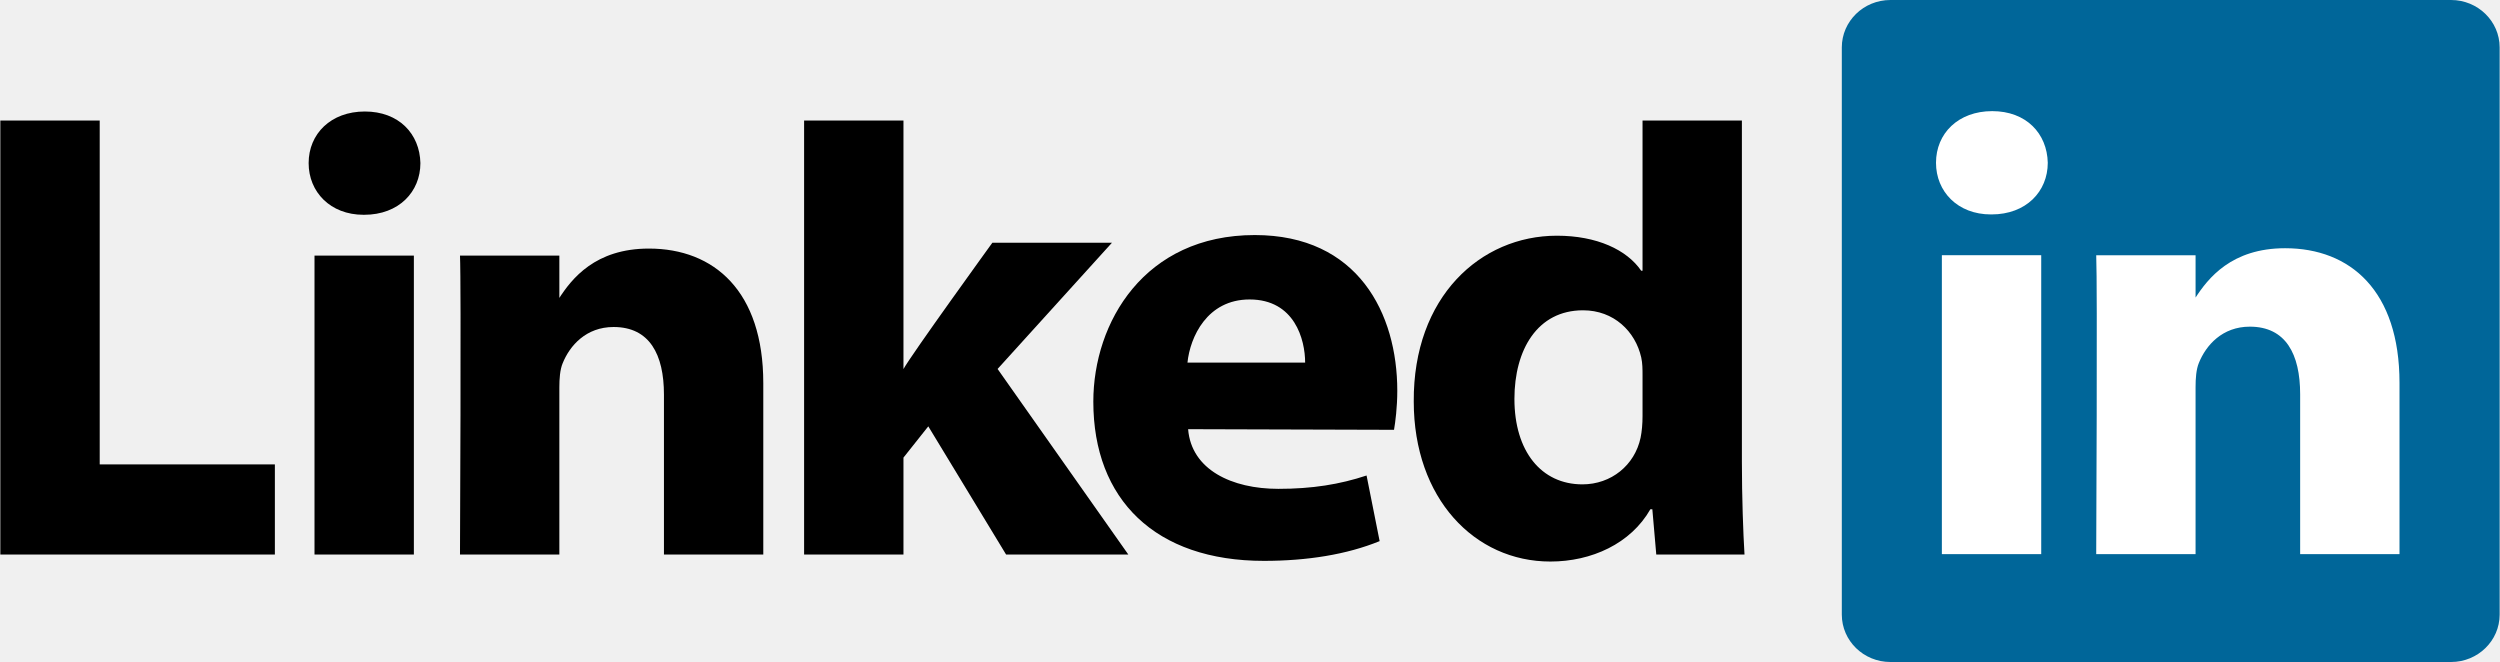
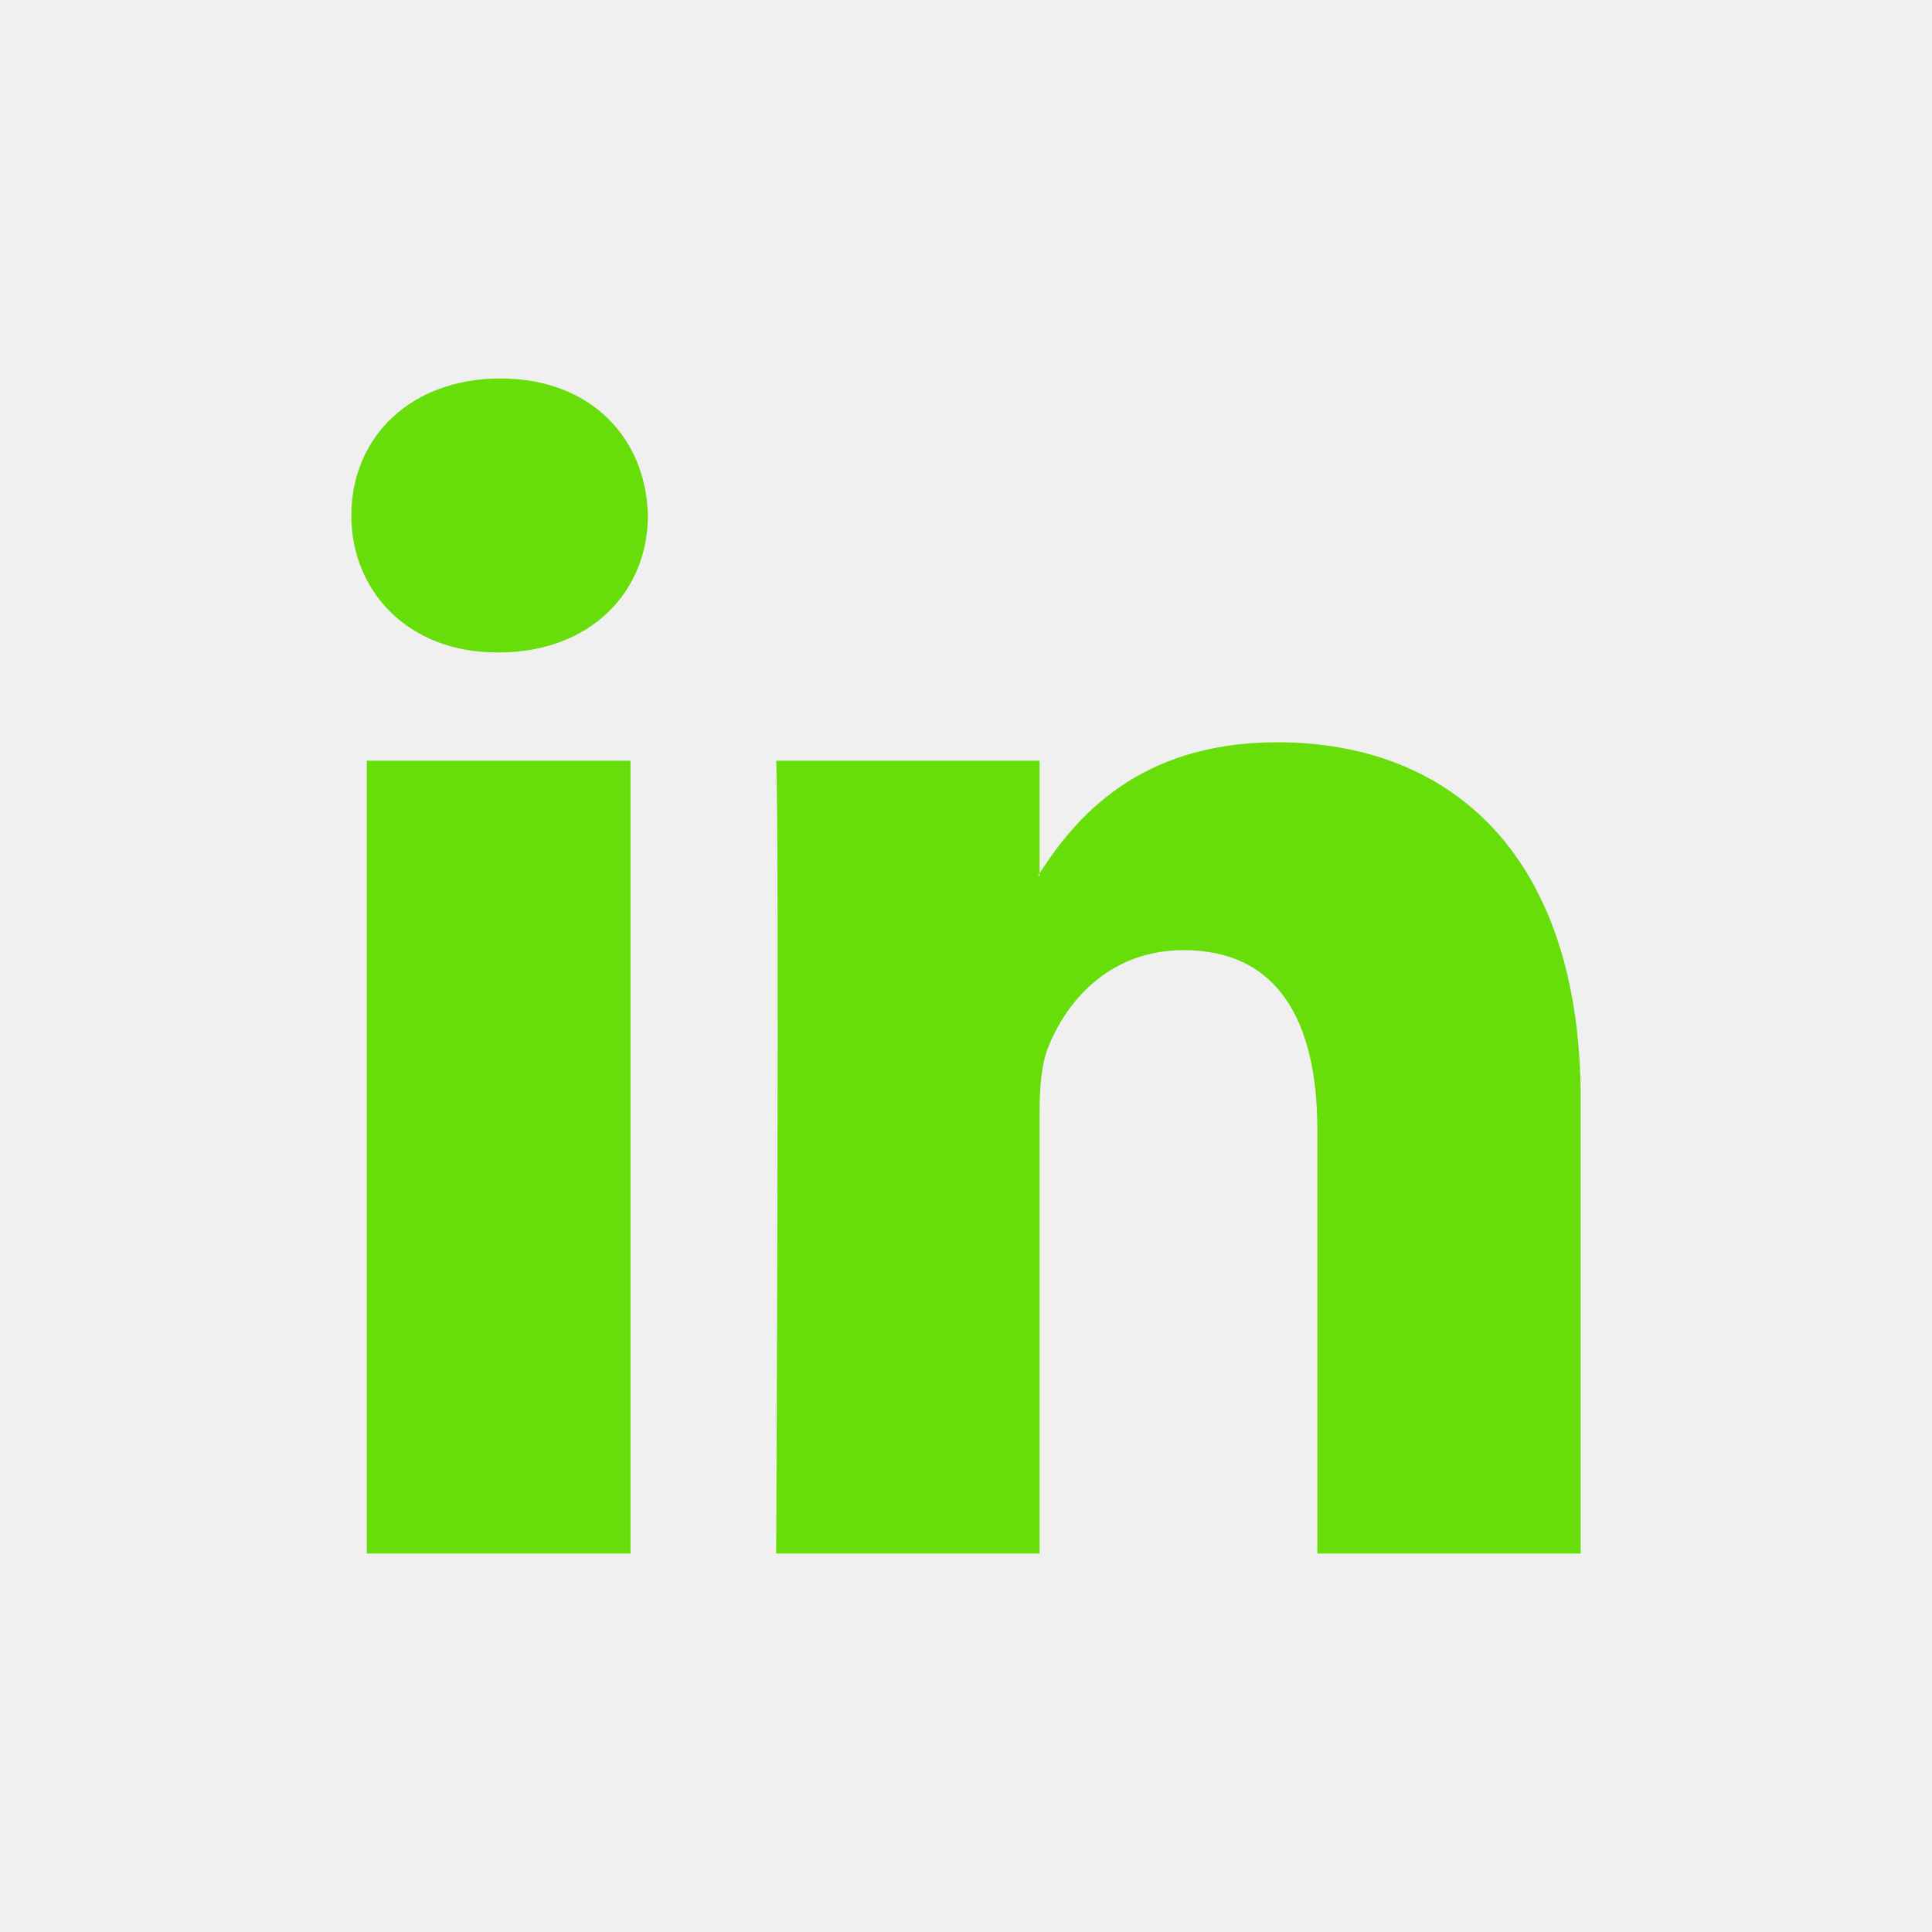
- <svg xmlns="http://www.w3.org/2000/svg" width="2500" height="662" viewBox="1.786 1.783 287.865 76.248">
-   <path d="M213.882 7.245c0-3.015 2.508-5.462 5.6-5.462h64.568c3.093 0 5.6 2.447 5.6 5.462V72.57c0 3.016-2.507 5.461-5.6 5.461h-64.568c-3.092 0-5.6-2.445-5.6-5.46V7.244z" fill="#069" />
-   <path d="M1.785 65.652h31.62V55.27H13.23V15.665H1.785v49.987zM49.414 65.652v-34.43H37.97v34.43h11.444zm-5.721-39.13c3.99 0 6.474-2.644 6.474-5.95-.074-3.378-2.484-5.947-6.398-5.947-3.915 0-6.475 2.57-6.475 5.947 0 3.306 2.484 5.95 6.324 5.95h.075zM54.727 65.652h11.444V46.424c0-1.029.074-2.058.377-2.791.826-2.056 2.709-4.186 5.871-4.186 4.142 0 5.799 3.158 5.799 7.784v18.42H89.66V45.91c0-10.576-5.646-15.497-13.176-15.497-6.173 0-8.884 3.451-10.39 5.802h.077v-4.993H54.727c.151 3.231 0 34.43 0 34.43zM105.805 15.665H94.361v49.987h11.444V54.489l2.86-3.601 8.96 14.764h14.078l-15.056-21.373 13.174-14.54h-13.776s-9.411 13.008-10.24 14.552V15.665z" />
-   <path d="M162.306 51.29c.151-.884.377-2.58.377-4.498 0-8.9-4.518-17.936-16.413-17.936-12.724 0-18.597 10.063-18.597 19.19 0 11.288 7.153 18.337 19.65 18.337 4.97 0 9.561-.732 13.327-2.275l-1.506-7.558c-3.088 1.024-6.25 1.537-10.164 1.537-5.345 0-10.012-2.195-10.389-6.871l23.715.072v.002zm-23.79-7.742c.301-2.938 2.26-7.273 7.153-7.273 5.194 0 6.4 4.628 6.4 7.273h-13.552zM190.93 15.665v17.304h-.151c-1.657-2.422-5.12-4.038-9.71-4.038-8.81 0-16.564 7.05-16.49 19.094 0 11.164 7.003 18.435 15.735 18.435 4.744 0 9.26-2.058 11.52-6.024h.225l.453 5.216h10.163c-.15-2.424-.302-6.61-.302-10.723V15.664h-11.444zm0 34.05c0 .88-.075 1.763-.227 2.495-.675 3.16-3.386 5.361-6.699 5.361-4.742 0-7.83-3.818-7.83-9.84 0-5.654 2.637-10.208 7.906-10.208 3.538 0 6.022 2.423 6.7 5.433.15.663.15 1.398.15 2.058v4.7z" />
-   <path d="M236.85 65.61V31.18h-11.444v34.43h11.445zm-5.72-39.13c3.99 0 6.474-2.644 6.474-5.948-.075-3.379-2.484-5.949-6.398-5.949-3.917 0-6.475 2.57-6.475 5.949 0 3.304 2.483 5.948 6.324 5.948h.074zM243.184 65.61h11.443V46.385c0-1.028.075-2.058.377-2.792.827-2.057 2.71-4.186 5.872-4.186 4.14 0 5.797 3.157 5.797 7.786V65.61h11.443V45.869c0-10.575-5.645-15.496-13.174-15.496-6.173 0-8.884 3.45-10.39 5.8h.076v-4.992h-11.443c.149 3.23-.001 34.43-.001 34.43z" fill="#fff" />
+ <svg xmlns="http://www.w3.org/2000/svg" width="20px" height="20px" viewBox="0 0 20 20" version="1.1">
+   <g id="surface1">
+     <path style=" stroke:none;fill-rule:nonzero;fill:rgb(40.392%,86.667%,3.922%);fill-opacity:1;" d="M 5.145 6.754 L 5.164 6.754 C 6.113 6.754 6.707 6.125 6.707 5.336 C 6.688 4.531 6.113 3.918 5.18 3.918 C 4.246 3.918 3.637 4.531 3.637 5.336 C 3.637 6.125 4.23 6.754 5.145 6.754 Z M 5.145 6.754 " />
+     <path style=" stroke:none;fill-rule:nonzero;fill:rgb(40.392%,86.667%,3.922%);fill-opacity:1;" d="M 10.762 16.082 L 10.762 11.496 C 10.762 11.254 10.781 11.008 10.855 10.832 C 11.051 10.344 11.5 9.836 12.254 9.836 C 13.242 9.836 13.637 10.59 13.637 11.691 L 13.637 16.082 L 16.363 16.082 L 16.363 11.375 C 16.363 8.855 15.02 7.684 13.223 7.684 C 11.773 7.684 11.125 8.48 10.762 9.039 L 10.762 9.066 L 10.746 9.066 C 10.75 9.055 10.758 9.047 10.762 9.039 L 10.762 7.875 L 8.035 7.875 C 8.07 8.645 8.035 16.082 8.035 16.082 Z M 10.762 16.082 " />
+     <path style=" stroke:none;fill-rule:nonzero;fill:rgb(40.392%,86.667%,3.922%);fill-opacity:1;" d="M 3.797 7.875 L 6.527 7.875 L 6.527 16.082 L 3.797 16.082 Z M 3.797 7.875 " />
+   </g>
</svg>
